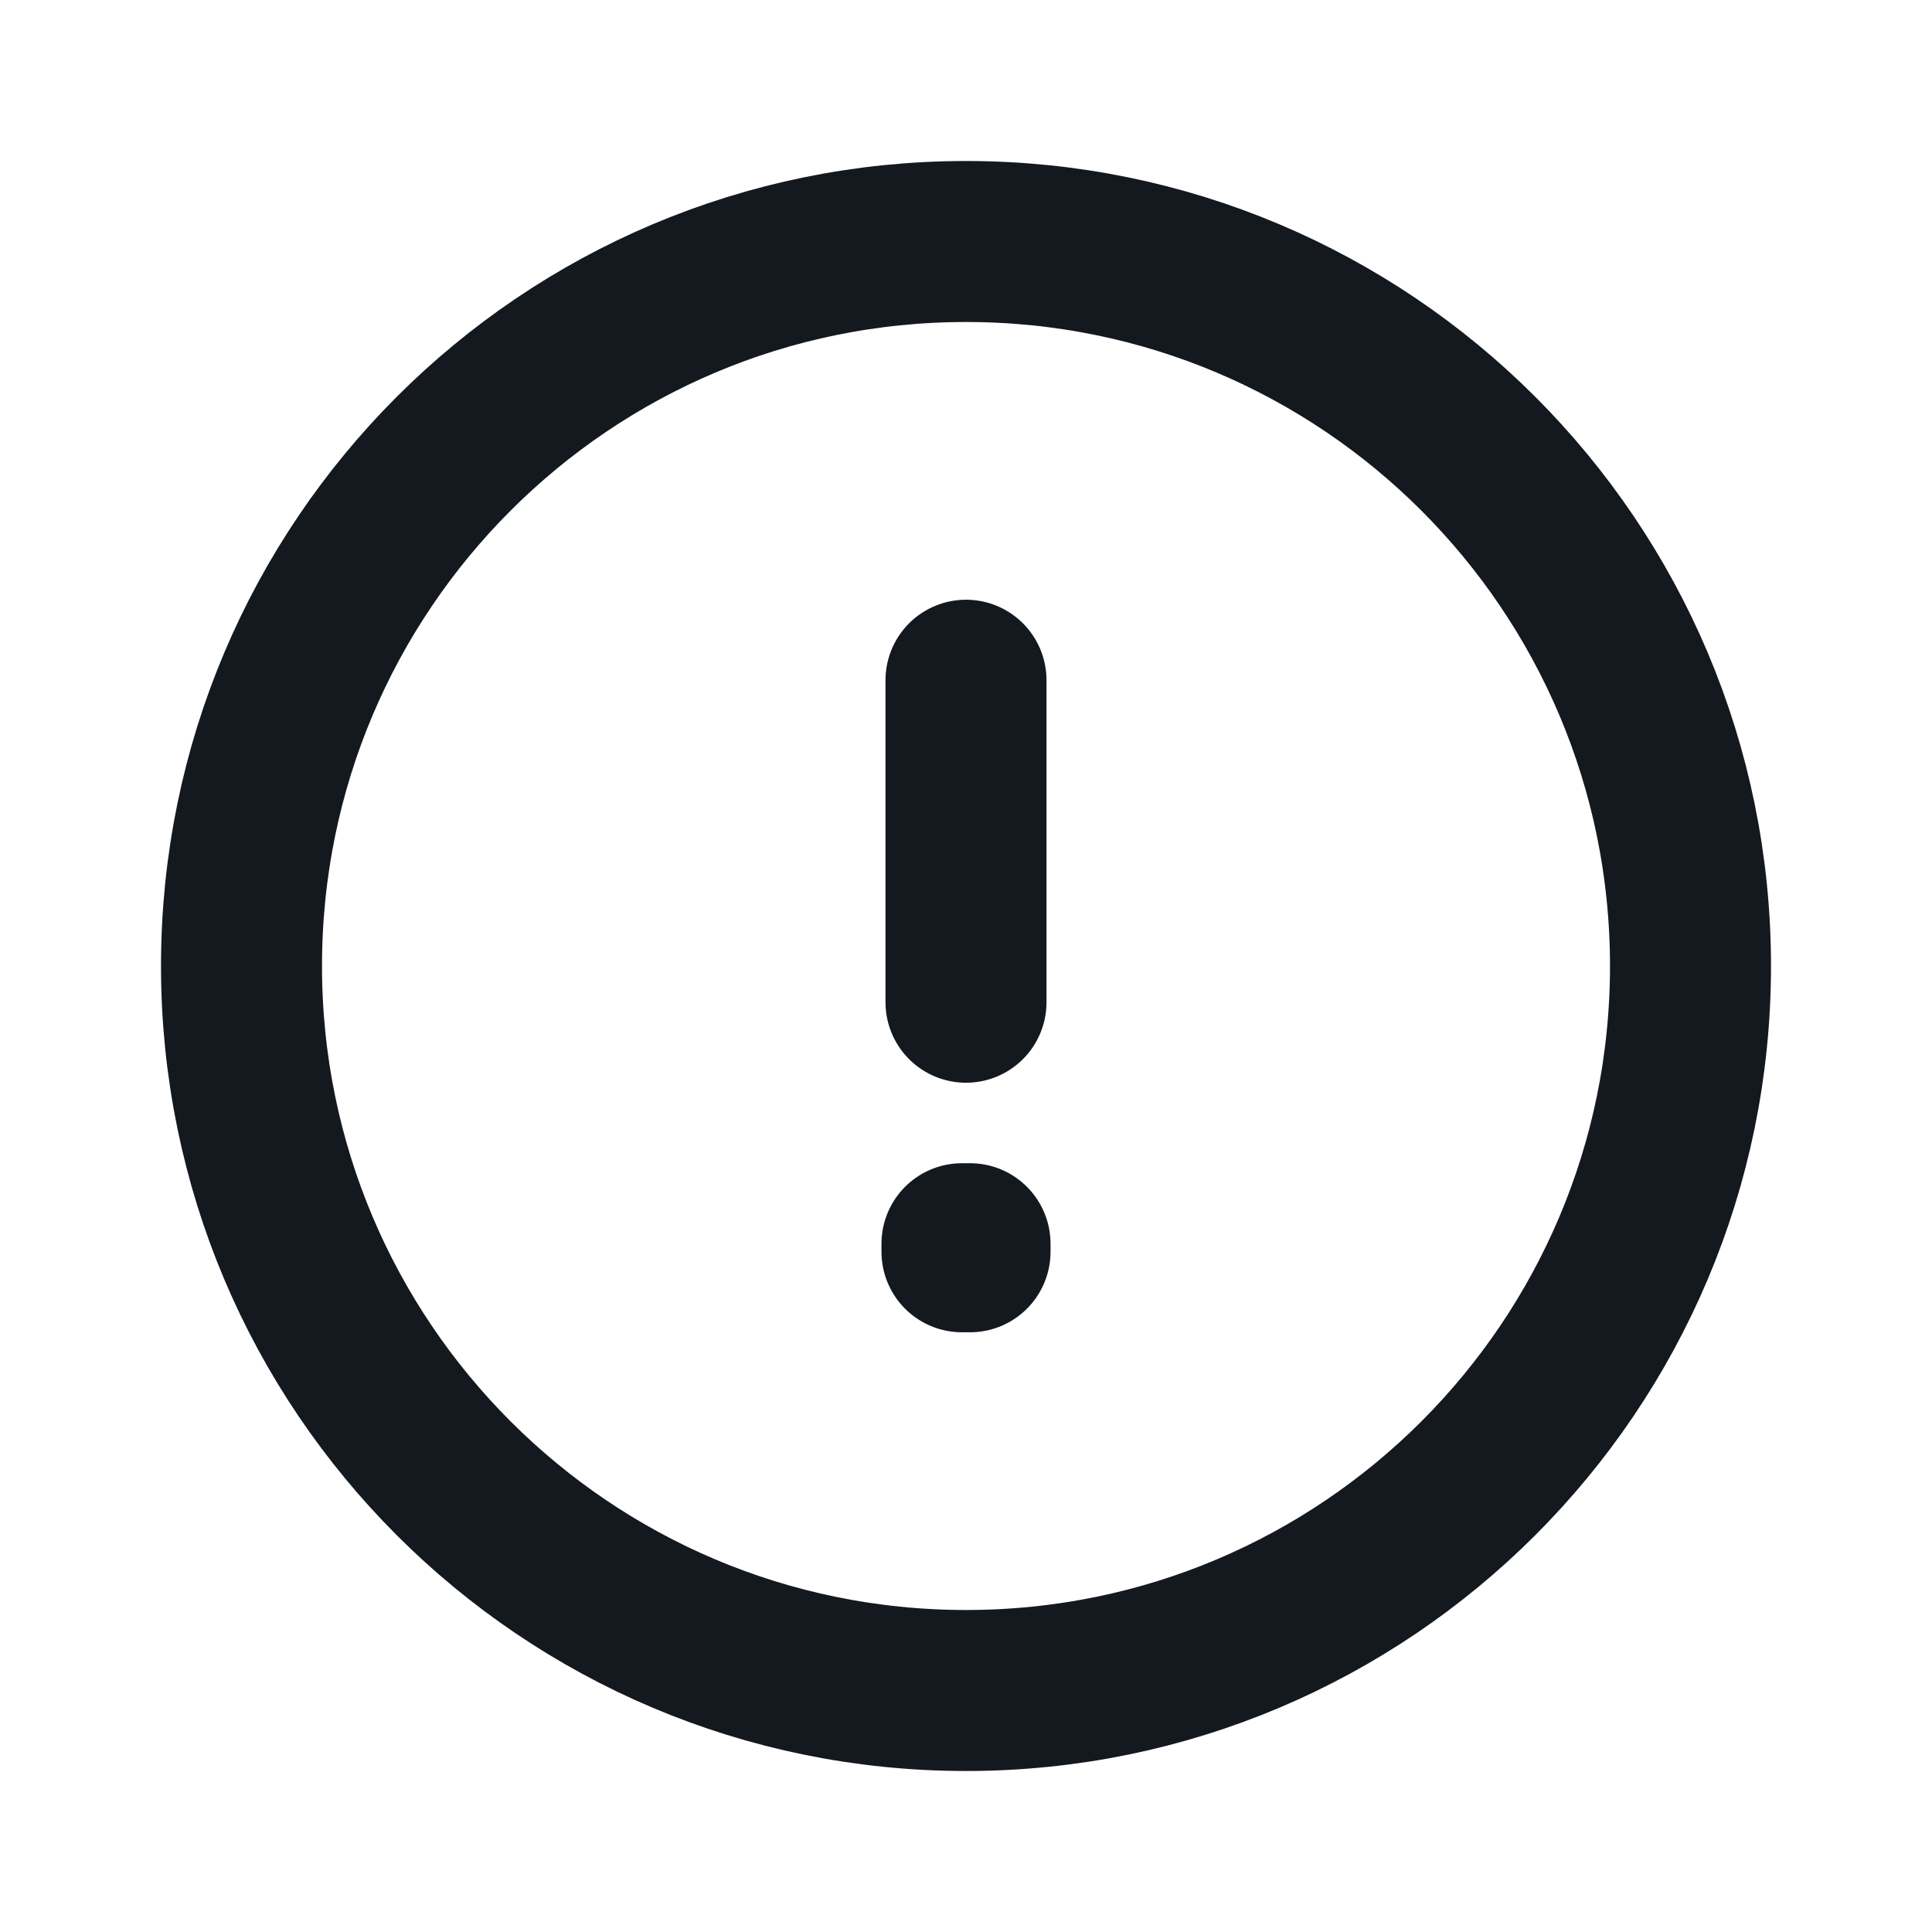
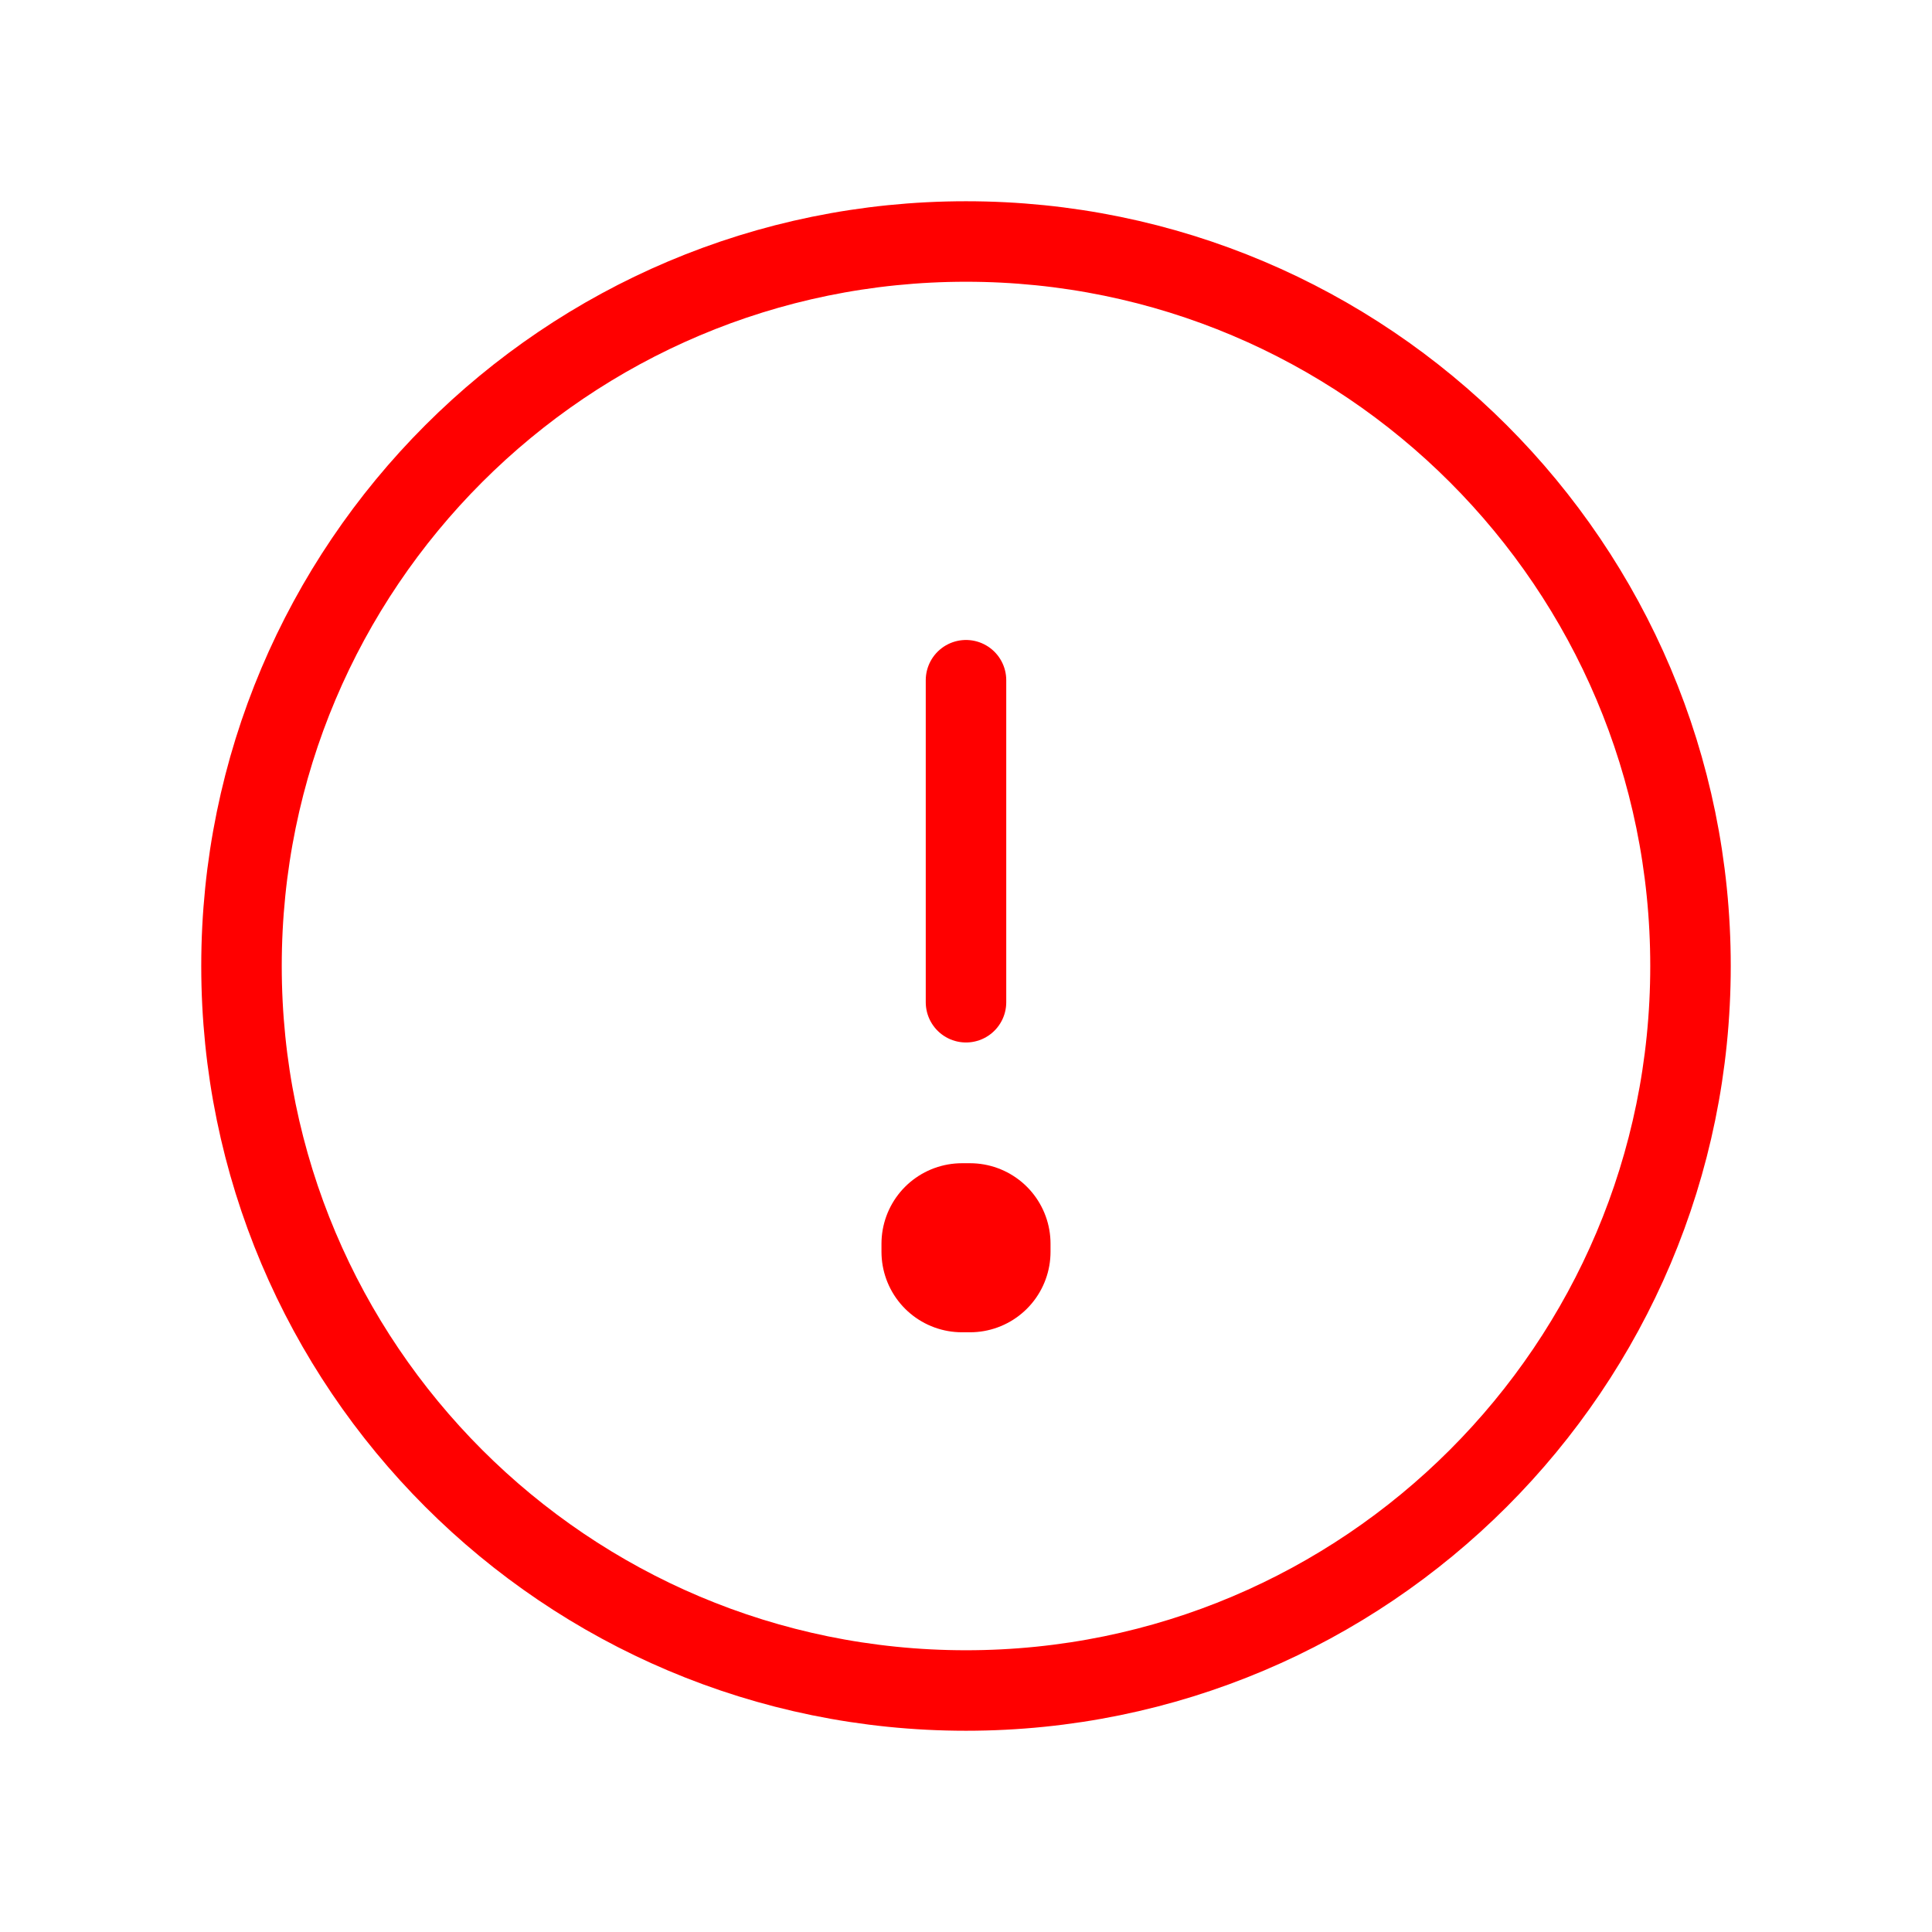
<svg xmlns="http://www.w3.org/2000/svg" width="24" height="24" viewBox="0 0 24 24" fill="none">
-   <path d="M12 21C16.971 21 21 16.971 21 12C21 7.029 16.971 3 12 3C7.029 3 3 7.029 3 12C3 16.971 7.029 21 12 21Z" stroke="#14181F" stroke-width="2" stroke-miterlimit="10" stroke-linecap="round" stroke-linejoin="round" />
-   <path d="M11.95 15.45H12.05V15.55H11.95V15.45Z" stroke="#14181F" stroke-width="2" stroke-linecap="round" stroke-linejoin="round" />
-   <path d="M12 8.45V12.45" stroke="#14181F" stroke-width="2" stroke-linecap="round" stroke-linejoin="round" />
+   <path d="M12 21C16.971 21 21 16.971 21 12C21 7.029 16.971 3 12 3C7.029 3 3 7.029 3 12C3 16.971 7.029 21 12 21Z" stroke="#FF0000" stroke-width="1" stroke-miterlimit="10" stroke-linecap="round" stroke-linejoin="round" />
+   <path d="M11.95 15.45H12.05V15.55H11.95V15.45Z" stroke="#FF0000" stroke-width="2" stroke-linecap="round" stroke-linejoin="round" />
+   <path d="M12 8.45V12.45" stroke="#FF0000" stroke-width="1" stroke-linecap="round" stroke-linejoin="round" />
</svg>
